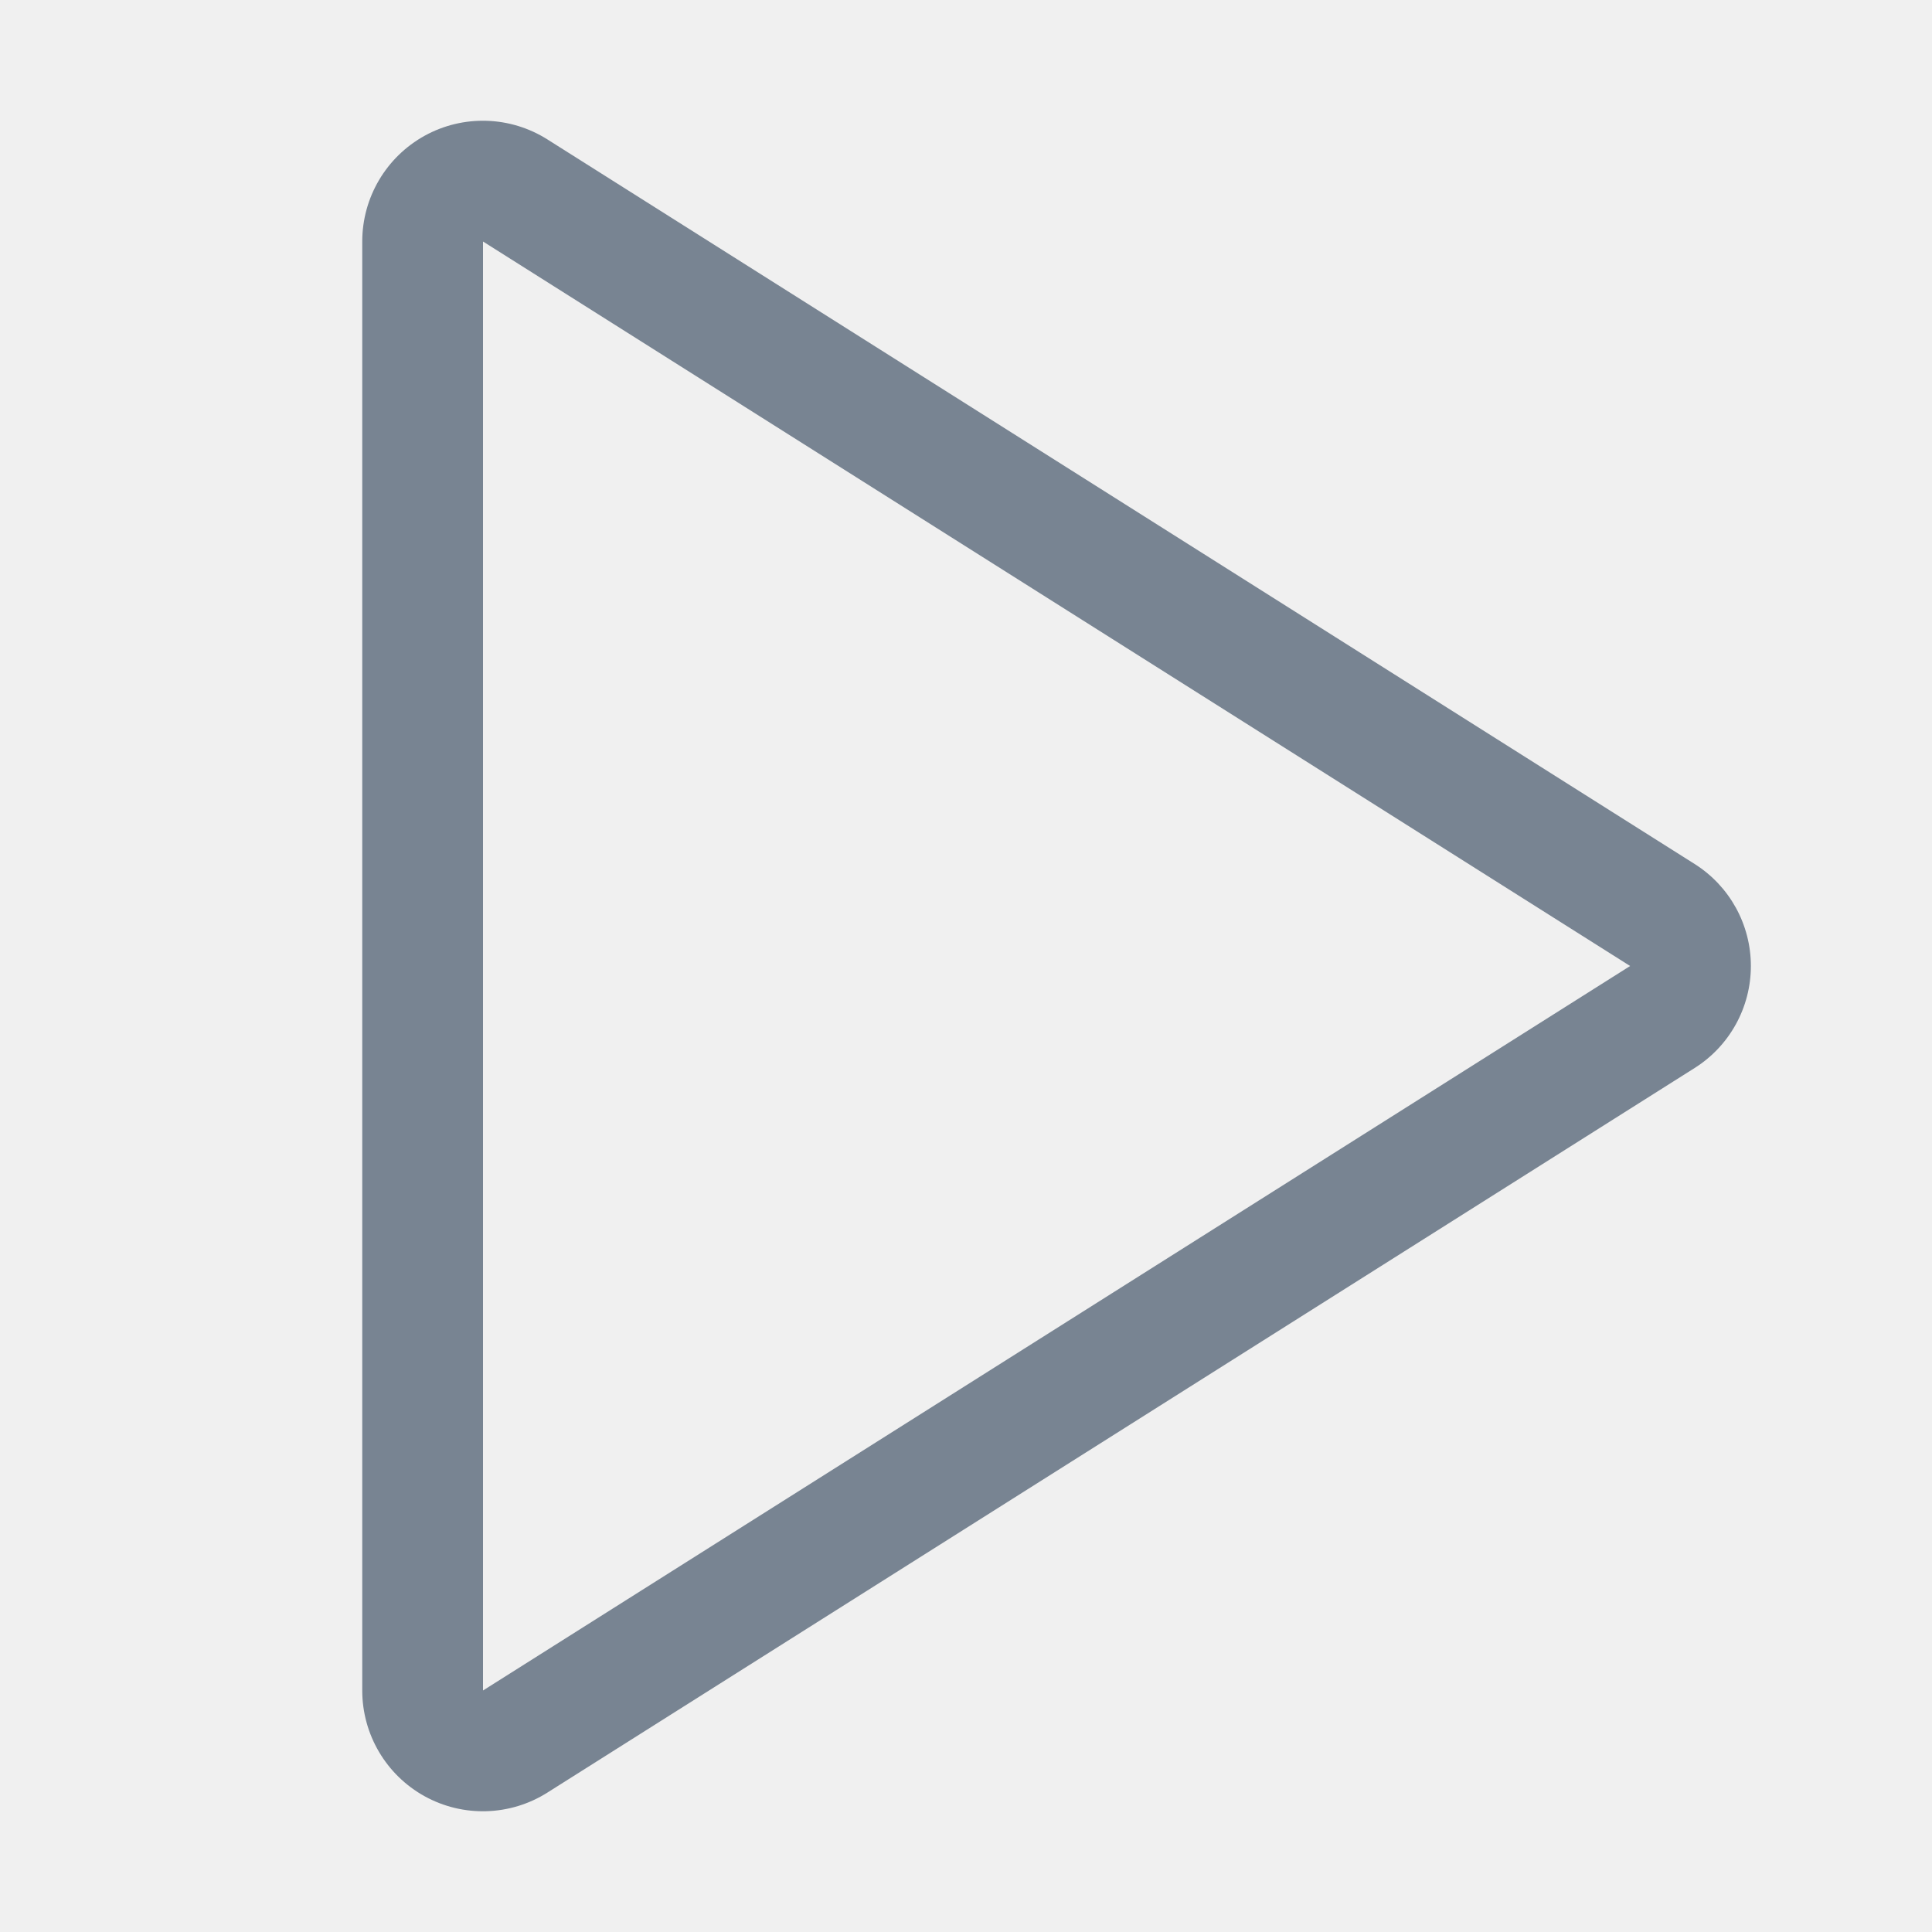
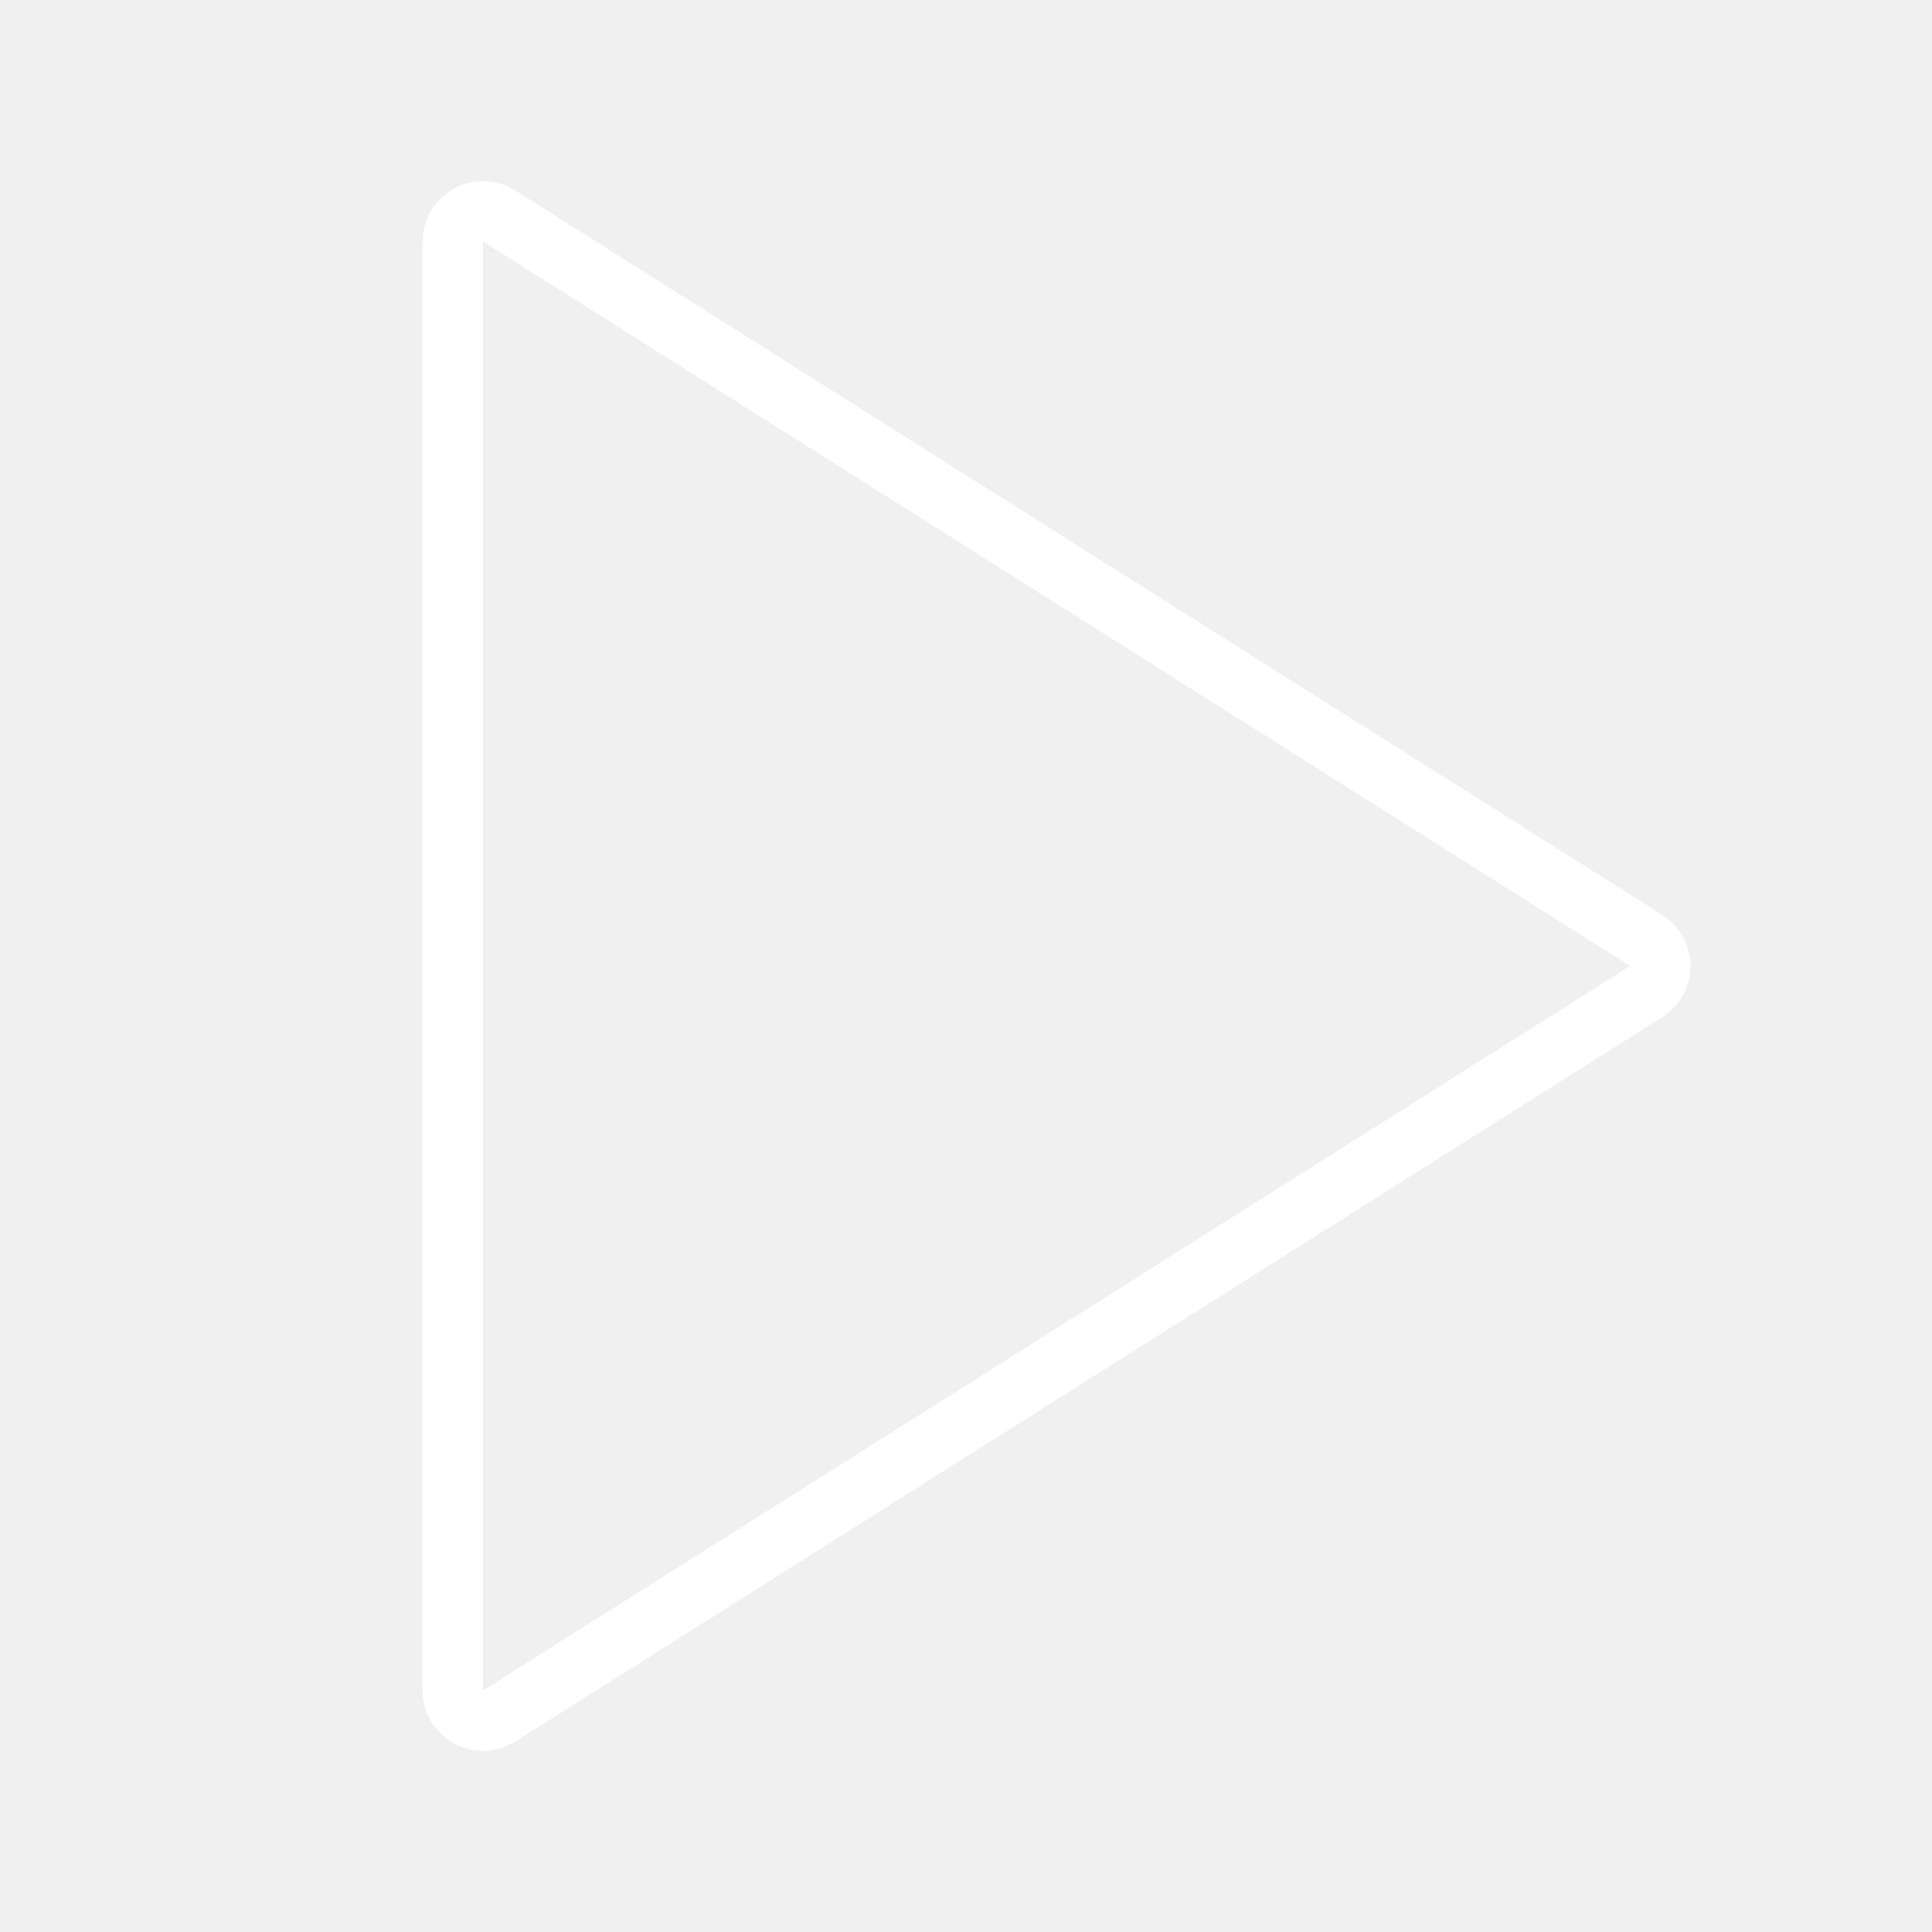
- <svg xmlns="http://www.w3.org/2000/svg" width="16" height="16" viewBox="0 0 16 16" fill="none">
-   <path fill-rule="evenodd" clip-rule="evenodd" d="M3.517 1.124C3.836 0.948 4.226 0.96 4.534 1.155L14.034 7.155C14.324 7.338 14.5 7.657 14.5 8C14.5 8.343 14.324 8.662 14.034 8.845L4.534 14.845C4.226 15.04 3.836 15.052 3.517 14.876C3.198 14.7 3 14.364 3 14V2C3 1.636 3.198 1.3 3.517 1.124ZM4 2V14L13.5 8L4 2Z" fill="#788492" />
+ <svg xmlns="http://www.w3.org/2000/svg" width="32" height="32" viewBox="0 0 32 32" fill="none">
+   <path d="M8.267 3.577C8.113 3.48 7.918 3.474 7.759 3.562C7.599 3.65 7.5 3.818 7.5 4V28C7.5 28.182 7.599 28.35 7.759 28.438C7.918 28.526 8.113 28.52 8.267 28.423L27.267 16.423C27.412 16.331 27.5 16.172 27.5 16C27.5 15.828 27.412 15.669 27.267 15.577L8.267 3.577Z" stroke="white" stroke-linecap="square" stroke-linejoin="round" />
</svg>
